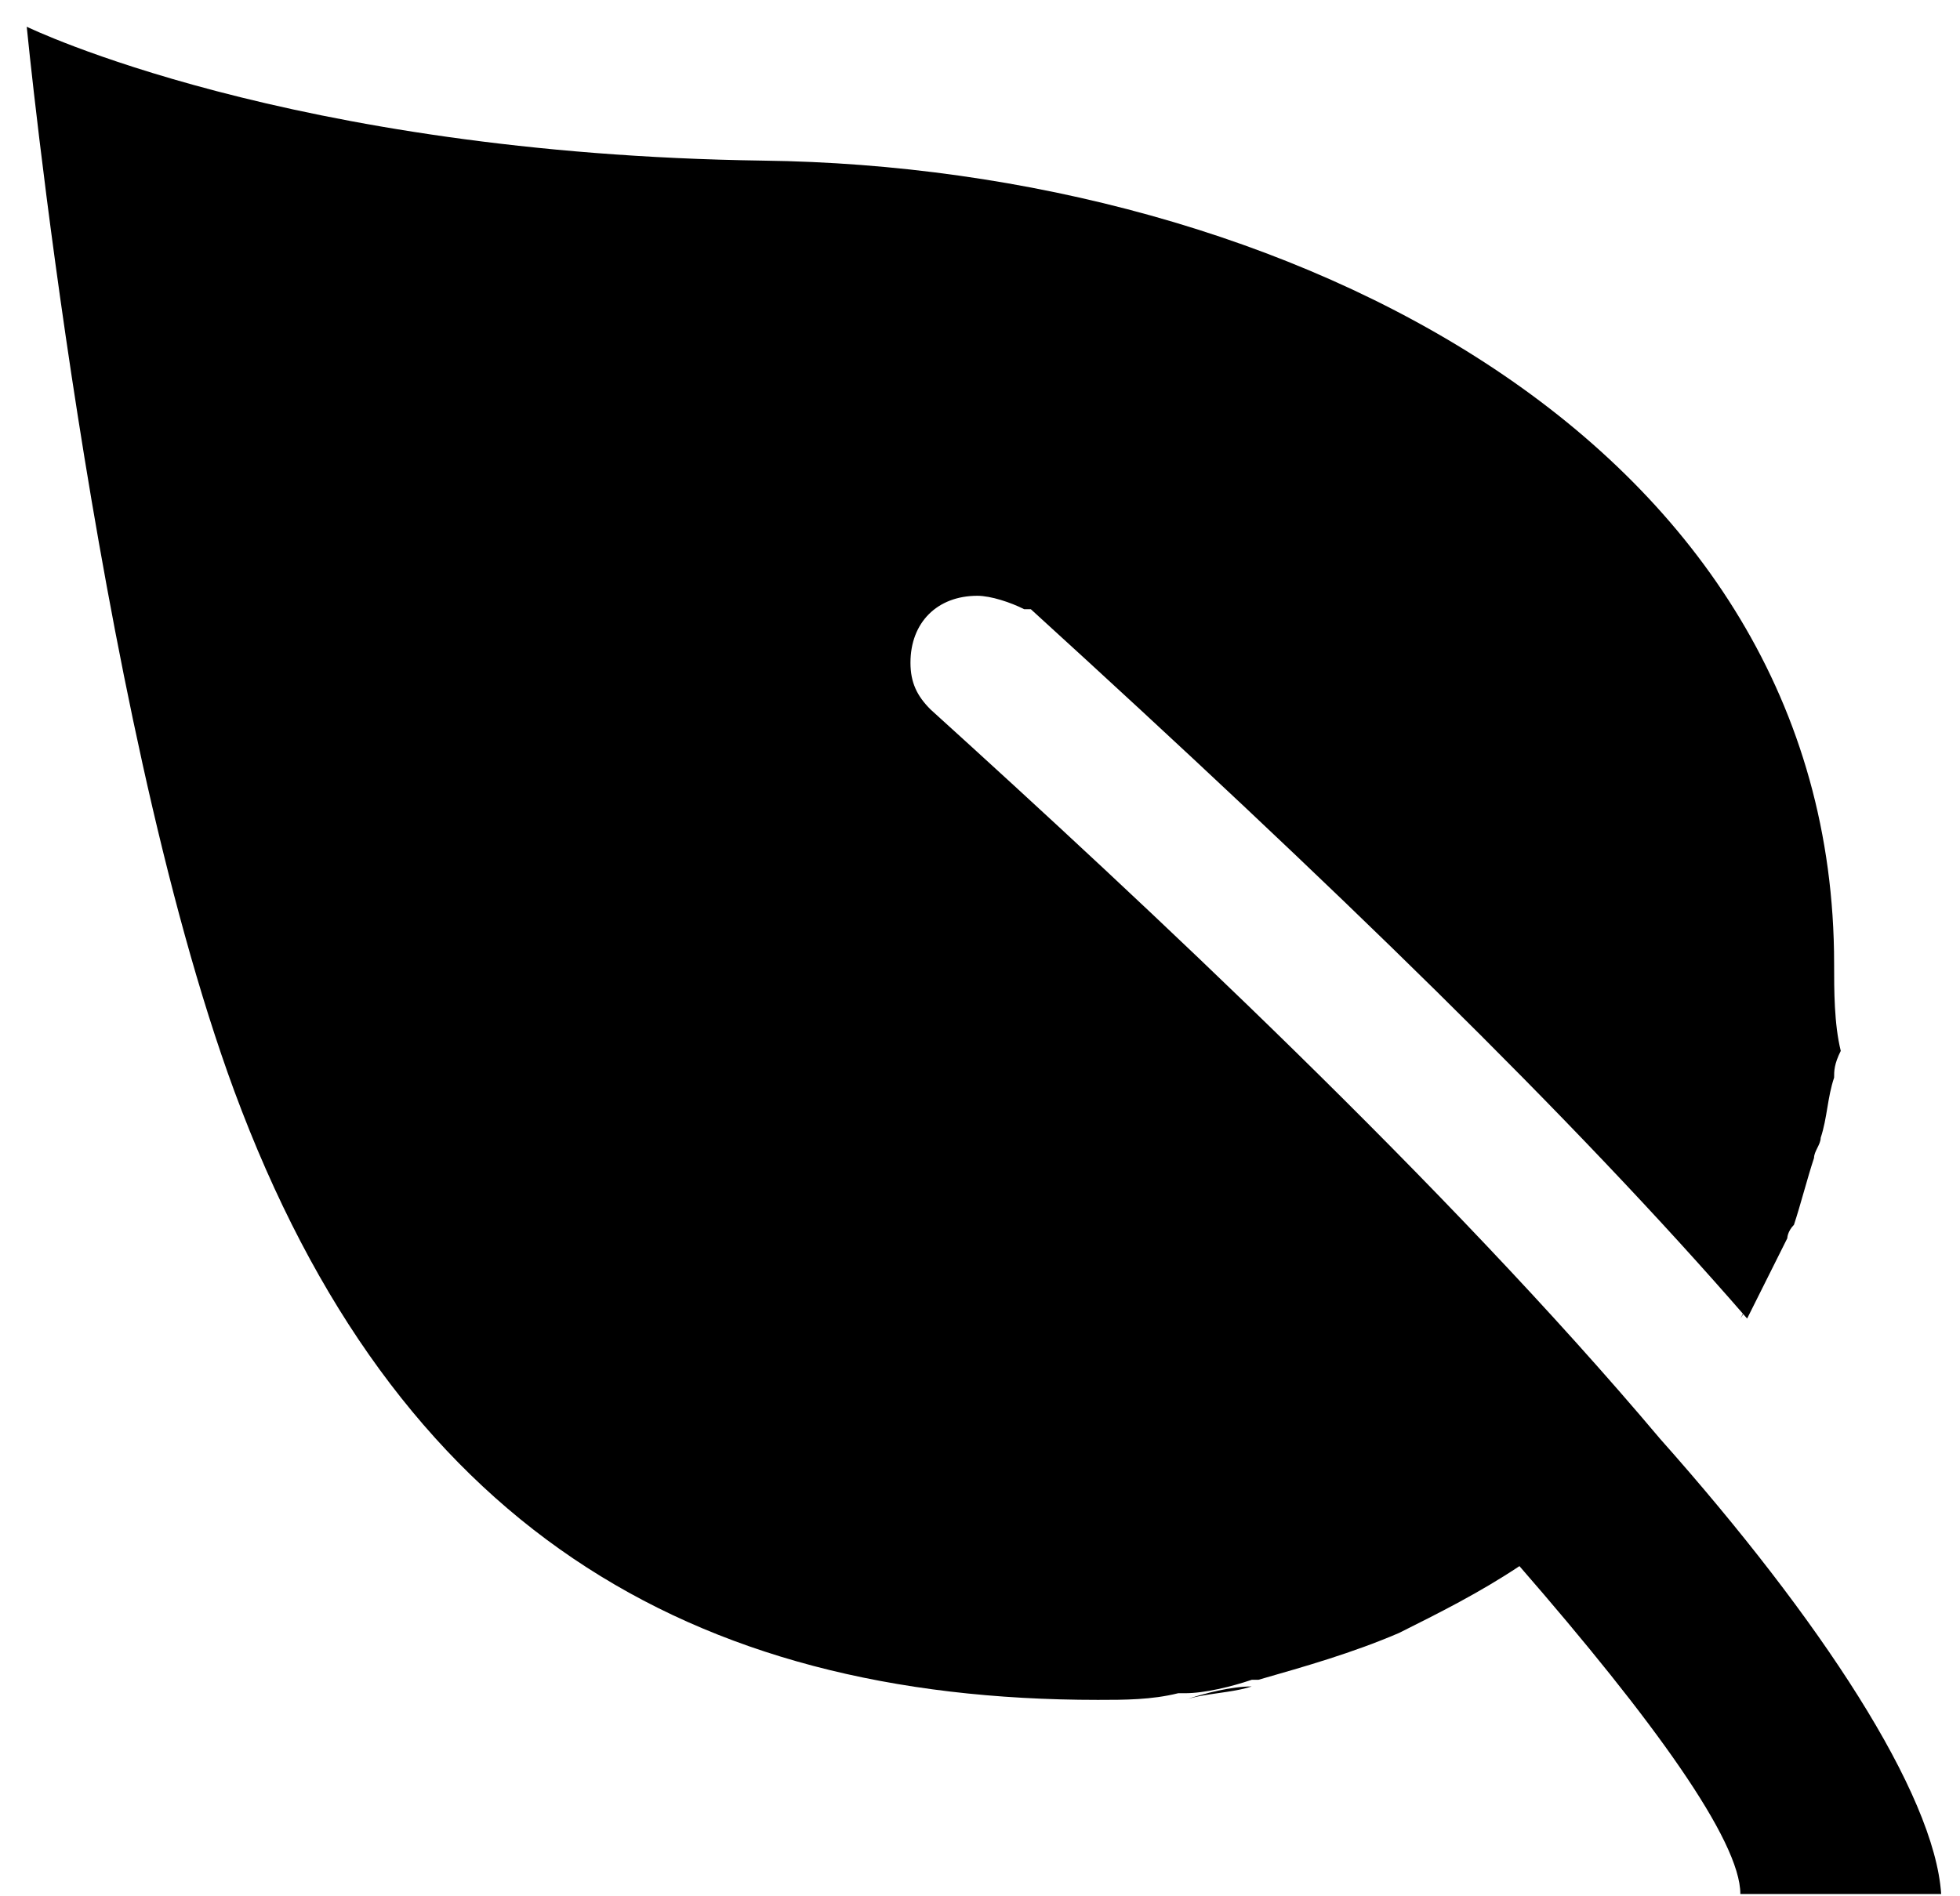
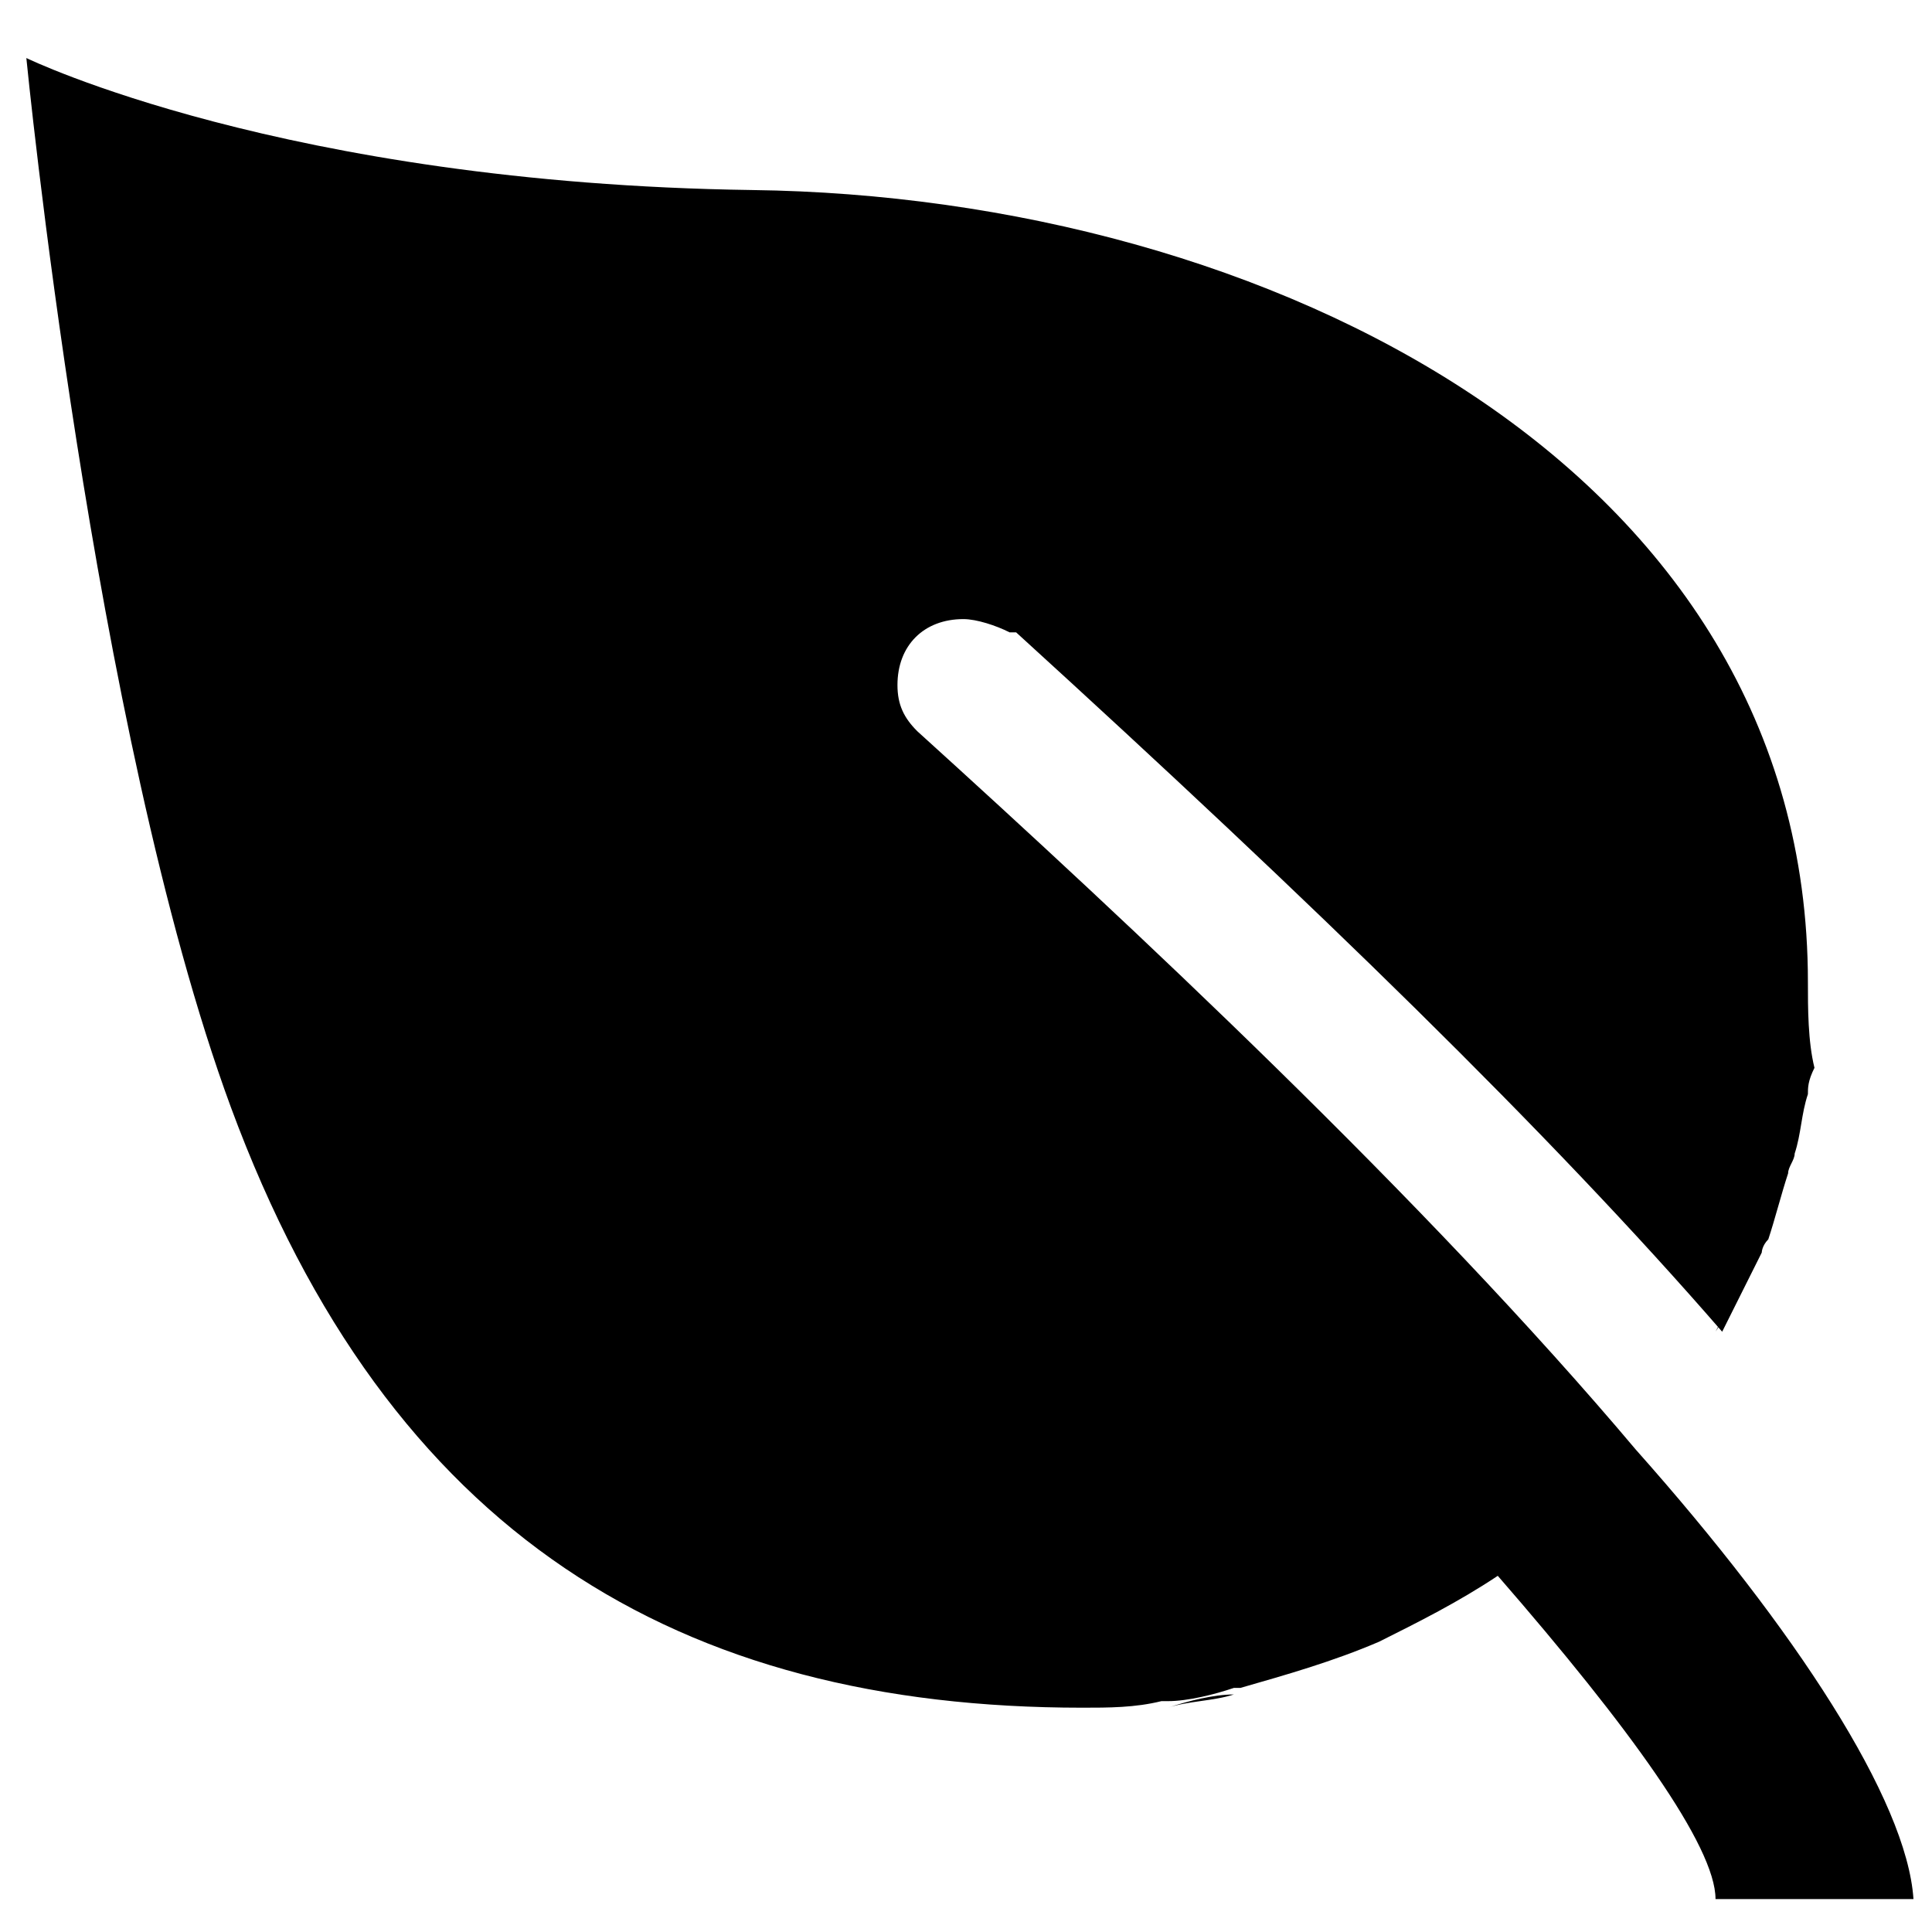
- <svg xmlns="http://www.w3.org/2000/svg" width="61px" height="59px" viewBox="0 0 61 59" version="1.1">
-   <g id="Page-1" stroke="none" stroke-width="1" fill="none" fill-rule="evenodd">
-     <g id="plant" transform="translate(0.83206, 0.83217)" fill="#000000" fill-rule="nonzero">
-       <path d="M38.125,51.668 C37.5,51.875 36.668,51.875 36.043,52.086 C36.668,51.875 37.5,51.668 38.125,51.668 Z" id="Path" />
-       <path d="M55.418,35.418 C55.211,36.25 55,36.875 54.793,37.5 C55,36.875 55.211,36.043 55.418,35.418 Z" id="Path" />
-       <path d="M54.586,37.711 C54.168,38.543 53.754,39.379 53.336,40.211 C53.75,39.586 54.168,38.75 54.586,37.711 Z" id="Path" />
-       <path d="M56.043,32.711 C56.043,33.336 55.836,33.961 55.625,34.586 C55.836,33.961 55.836,33.336 56.043,32.711 Z" id="Path" />
-       <path d="M56.25,29.168 C56.25,30 56.25,31.043 56.043,31.875 C56.25,31.043 56.25,30 56.25,29.168 Z" id="Path" />
-       <path d="M35.836,51.875 C35,52.086 34.168,52.086 33.336,52.086 C34.168,52.086 35,52.086 35.836,51.875 Z" id="Path" />
-       <path d="M55.625,34.586 C55.625,34.793 55.418,35.004 55.418,35.211 C55.418,35 55.418,34.793 55.625,34.586 Z" id="Path" />
-       <path d="M56.043,31.875 C56.043,32.082 56.043,32.293 55.836,32.707 C56.043,32.293 56.043,32.086 56.043,31.875 Z" id="Path" />
-       <path d="M38.336,51.461 C38.125,51.461 38.125,51.668 38.336,51.461 C38.125,51.668 38.125,51.461 38.336,51.461 Z" id="Path" />
-       <path d="M54.586,37.5 C54.586,37.707 54.586,37.707 54.379,37.918 C54.586,37.711 54.586,37.5 54.586,37.5 Z" id="Path" />
-       <path d="M50.836,43.961 C44.168,36.043 34.793,27.293 28.129,21.254 C27.711,20.836 27.504,20.422 27.504,19.797 C27.504,18.547 28.336,17.715 29.586,17.715 C30.004,17.715 30.629,17.922 31.043,18.133 L31.25,18.133 C40.625,26.676 48.125,33.965 53.543,40.215 C53.961,39.383 54.375,38.547 54.793,37.715 C54.793,37.715 54.793,37.508 55,37.297 C55.207,36.672 55.418,35.84 55.625,35.215 C55.625,35.008 55.832,34.797 55.832,34.59 C56.039,33.965 56.039,33.34 56.25,32.715 C56.25,32.508 56.25,32.297 56.457,31.883 C56.25,31.043 56.25,30 56.25,29.168 C56.25,12.918 39.168,4.375 22.918,4.168 C8.125,3.961 0,0 0,0 C0,0 2.082,21.25 6.457,33.125 C11.461,46.668 20.625,52.086 33.336,52.086 C34.168,52.086 35.004,52.086 35.836,51.879 L36.043,51.879 C36.668,51.879 37.5,51.672 38.125,51.461 L38.332,51.461 C39.789,51.043 41.25,50.629 42.707,50.004 C43.957,49.379 45.207,48.754 46.457,47.922 C50.625,52.715 53.332,56.465 53.332,58.129 L59.582,58.129 C59.375,55 55.836,49.586 50.836,43.961 L50.836,43.961 Z" id="Path" />
-     </g>
+ <svg xmlns="http://www.w3.org/2000/svg" width="1024" height="1024" viewBox="0 0 61 59">
+   <g fill="#000" fill-rule="nonzero">
+     <path d="M38.957 52.5c-.625.207-1.457.207-2.082.418.625-.211 1.457-.418 2.082-.418ZM56.25 36.25c-.207.832-.418 1.457-.625 2.082.207-.625.418-1.457.625-2.082ZM55.418 38.543c-.418.832-.832 1.668-1.25 2.5.414-.625.832-1.46 1.25-2.5ZM56.875 33.543c0 .625-.207 1.25-.418 1.875.211-.625.211-1.25.418-1.875ZM57.082 30c0 .832 0 1.875-.207 2.707.207-.832.207-1.875.207-2.707ZM36.668 52.707c-.836.21-1.668.21-2.5.21.832 0 1.664 0 2.5-.21ZM56.457 35.418c0 .207-.207.418-.207.625 0-.21 0-.418.207-.625ZM56.875 32.707c0 .207 0 .418-.207.832.207-.414.207-.621.207-.832ZM39.168 52.293c-.21 0-.21.207 0 0-.21.207-.21 0 0 0ZM55.418 38.332c0 .207 0 .207-.207.418.207-.207.207-.418.207-.418Z" />
+     <path d="M51.668 44.793C45 36.875 35.625 28.125 28.961 22.086c-.418-.418-.625-.832-.625-1.457 0-1.25.832-2.082 2.082-2.082.418 0 1.043.207 1.457.418h.207c9.375 8.543 16.875 15.832 22.293 22.082.418-.832.832-1.668 1.25-2.5 0 0 0-.207.207-.418.207-.625.418-1.457.625-2.082 0-.207.207-.418.207-.625.207-.625.207-1.25.418-1.875 0-.207 0-.418.207-.832-.207-.84-.207-1.883-.207-2.715C57.082 13.75 40 5.207 23.75 5 8.957 4.793.832.832.832.832s2.082 21.25 6.457 33.125C12.293 47.5 21.457 52.918 34.17 52.918c.831 0 1.667 0 2.5-.207h.206c.625 0 1.457-.207 2.082-.418h.207c1.457-.418 2.918-.832 4.375-1.457 1.25-.625 2.5-1.25 3.75-2.082 4.168 4.793 6.875 8.543 6.875 10.207h6.25c-.207-3.129-3.746-8.543-8.746-14.168Z" />
  </g>
</svg>
